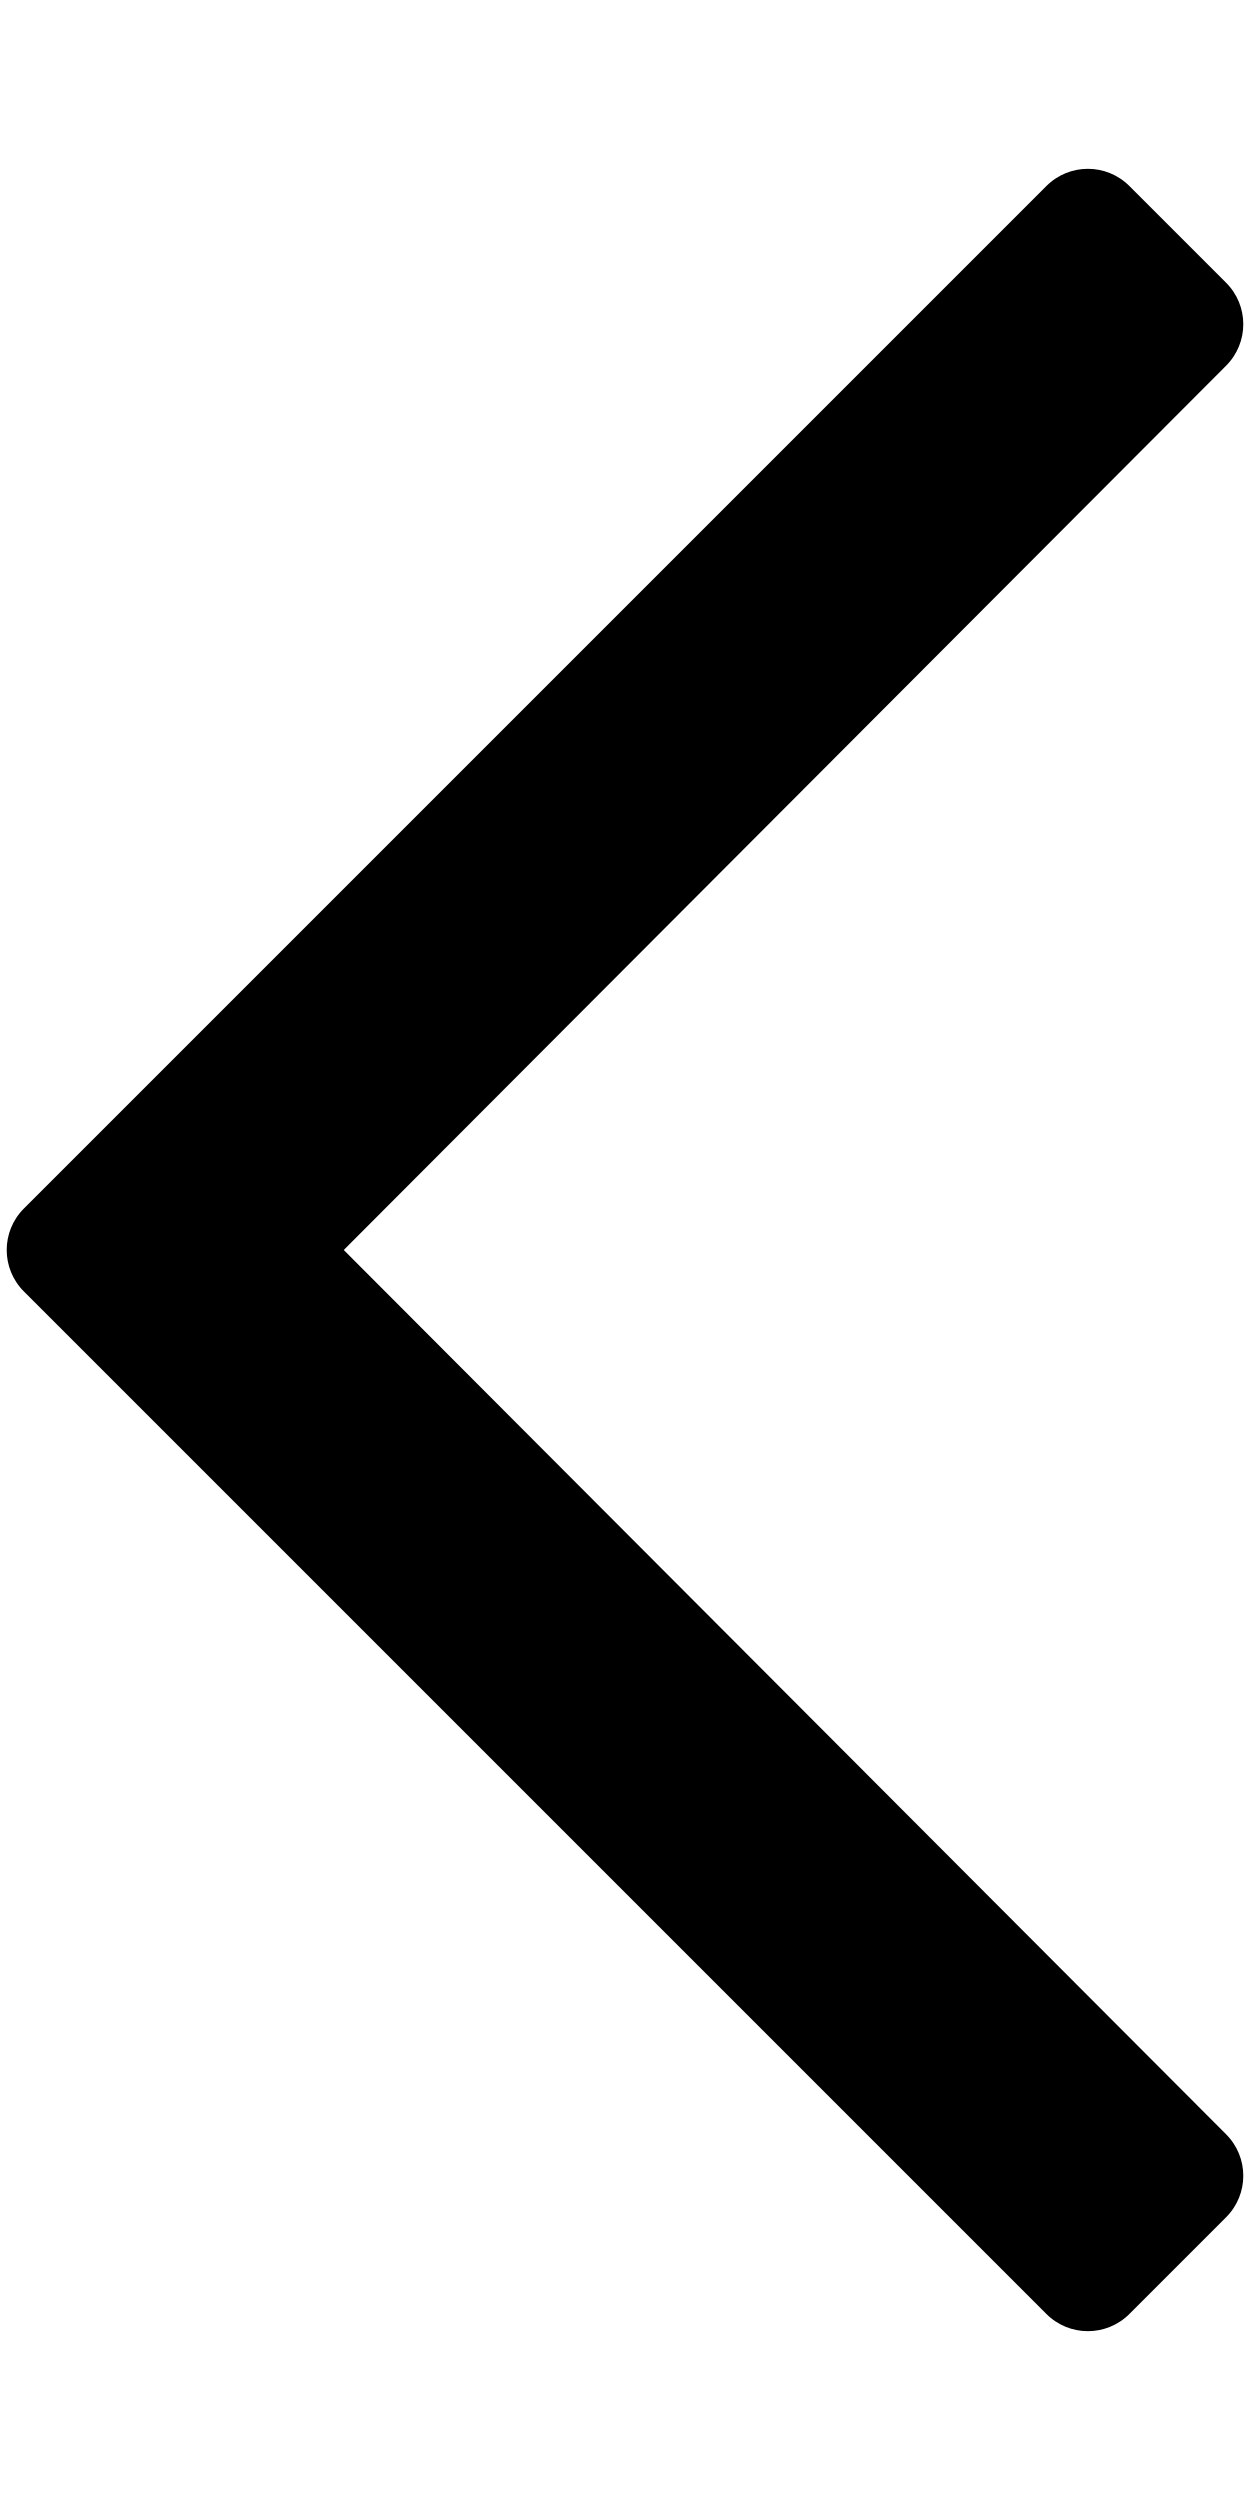
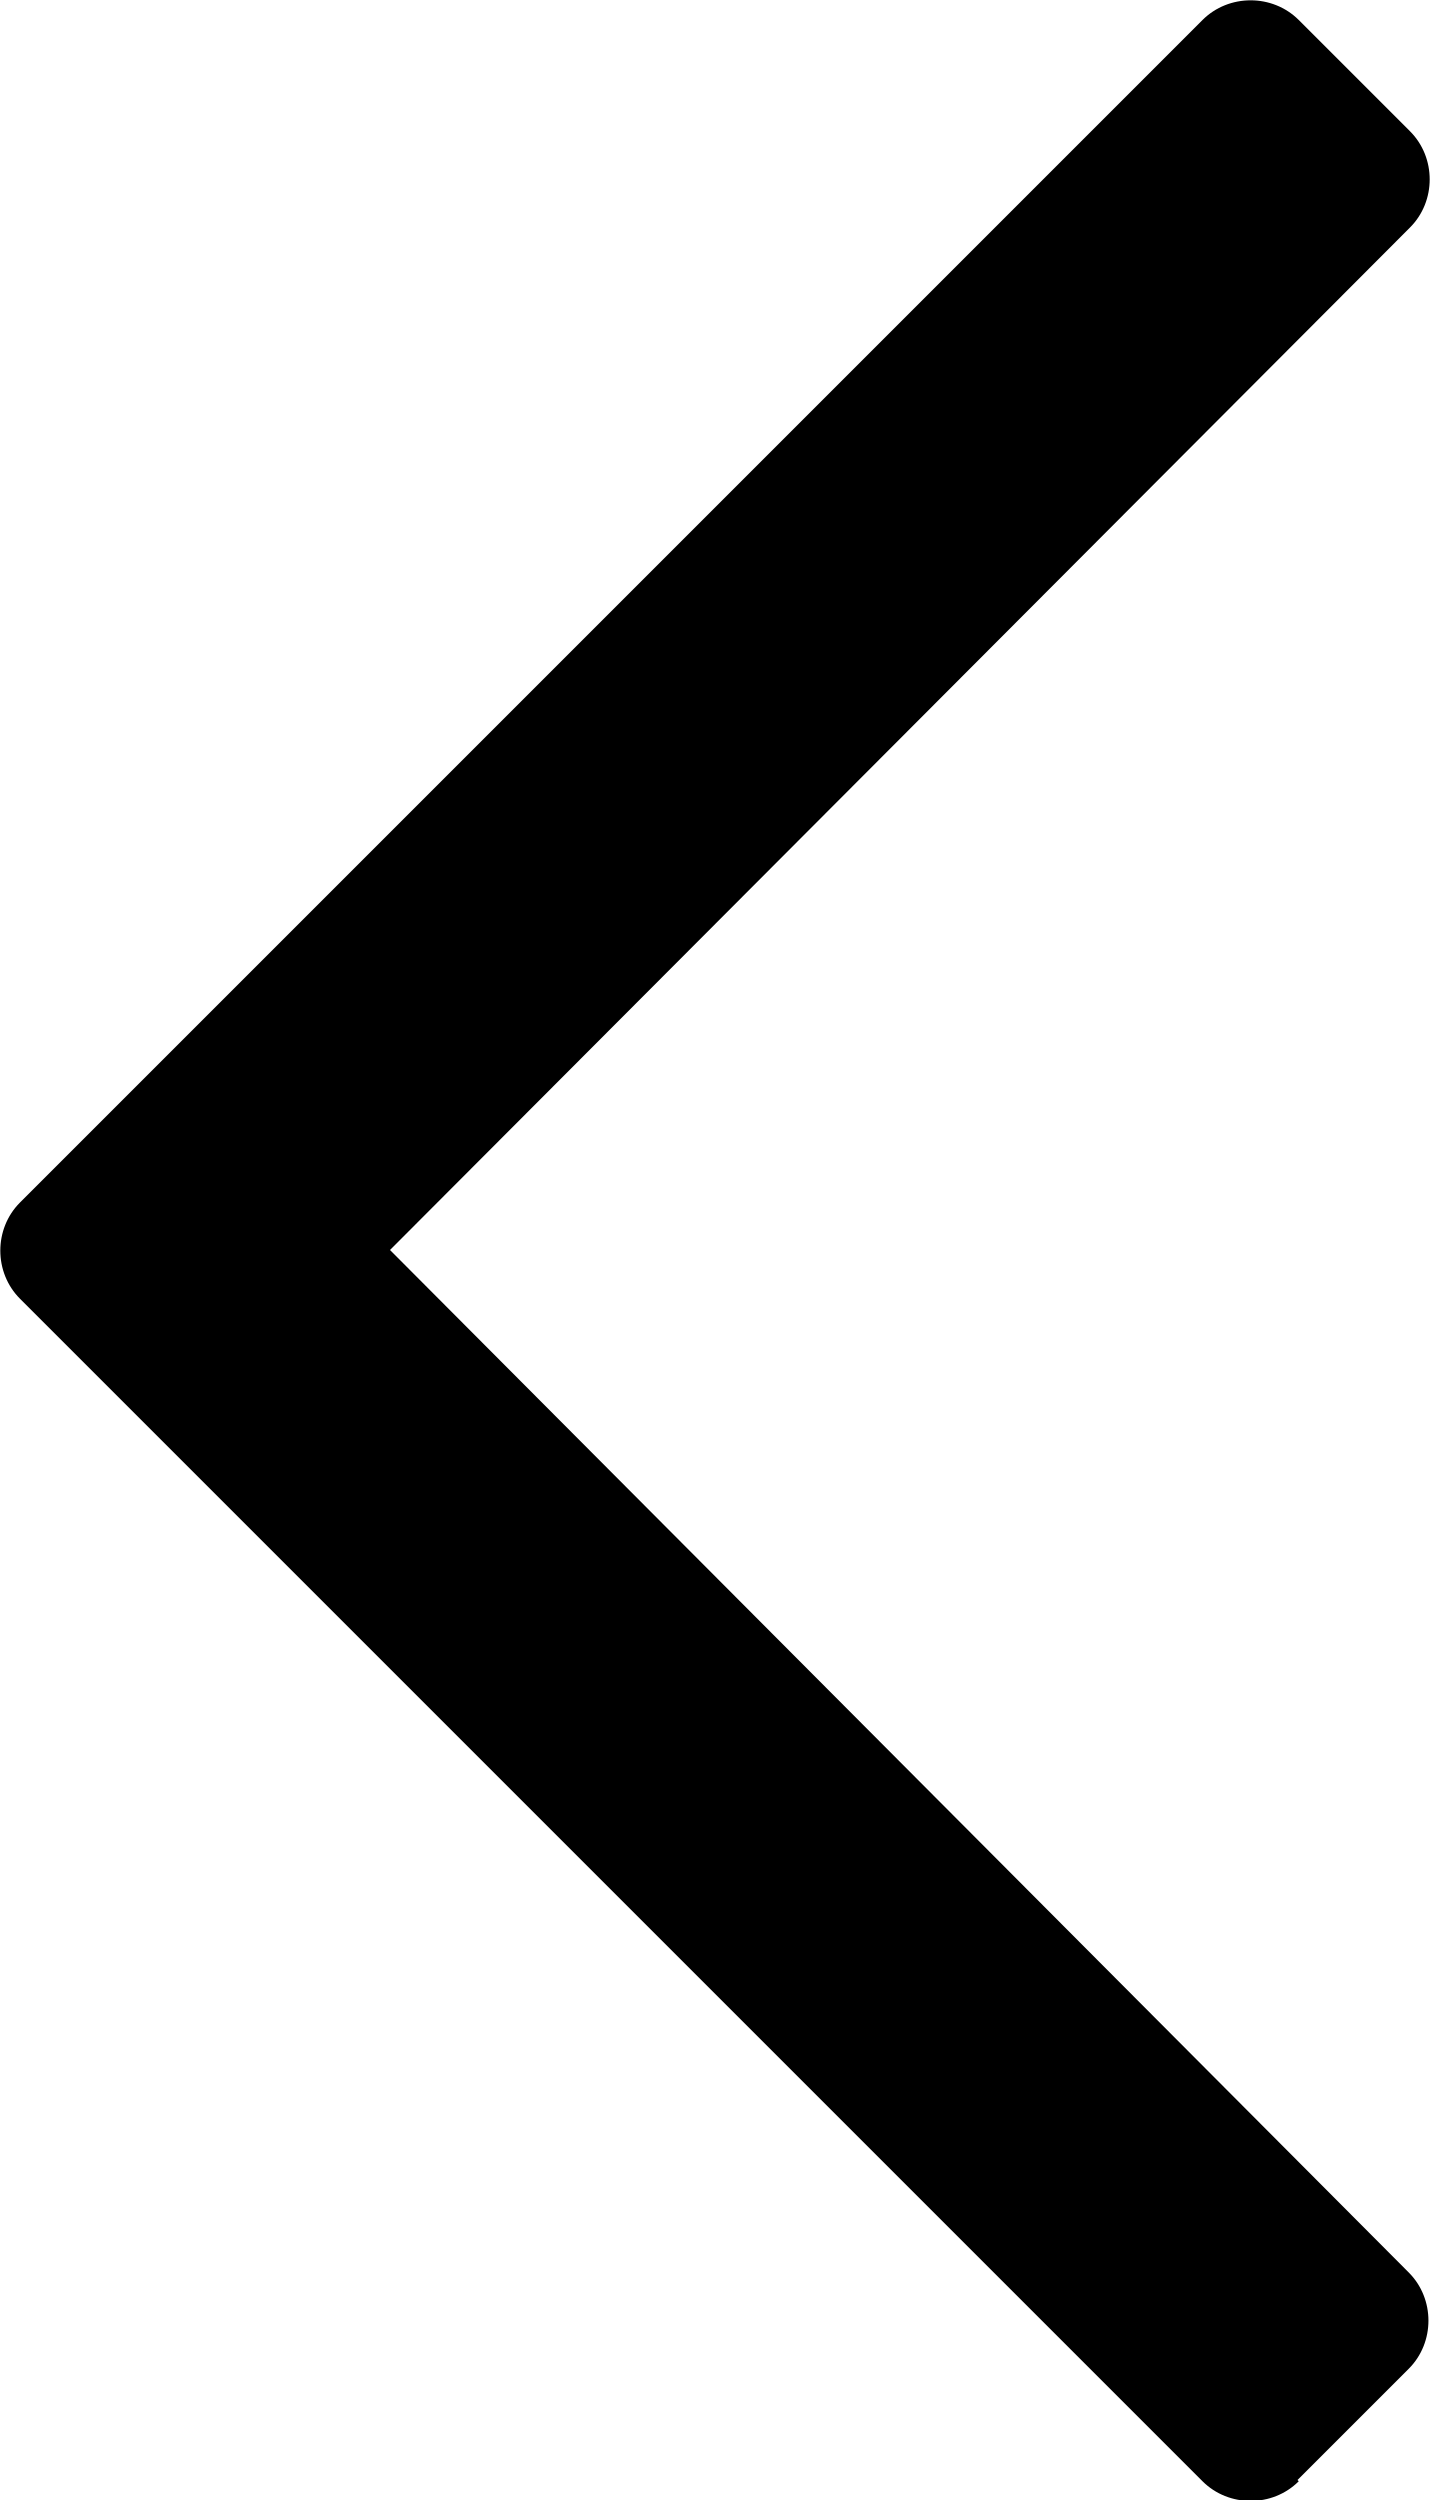
- <svg xmlns="http://www.w3.org/2000/svg" viewBox="0 0 256 512">
-   <path d="M231.3 473.9l19.8-19.8c4.7-4.7 4.7-12.3 0-17L70.4 256 251.1 74.9c4.7-4.7 4.7-12.3 0-17L231.3 38.1c-4.7-4.7-12.3-4.7-17 0L4.9 247.5c-4.7 4.7-4.7 12.3 0 17L214.3 473.9c4.7 4.7 12.3 4.7 17 0z" />
+ <svg xmlns="http://www.w3.org/2000/svg" id="Layer_1" version="1.1" viewBox="0 0 114.4 200">
+   <path d="M103.8,198.4l8.9-8.9c2.1-2.1,2.1-5.6,0-7.7L31.2,100,112.8,18.2c2.1-2.1,2.1-5.6,0-7.7l-8.9-8.9c-2.1-2.1-5.6-2.1-7.7,0L1.6,96.2c-2.1,2.1-2.1,5.6,0,7.7l94.6,94.6c2.1,2.1,5.6,2.1,7.7,0Z" />
</svg>
